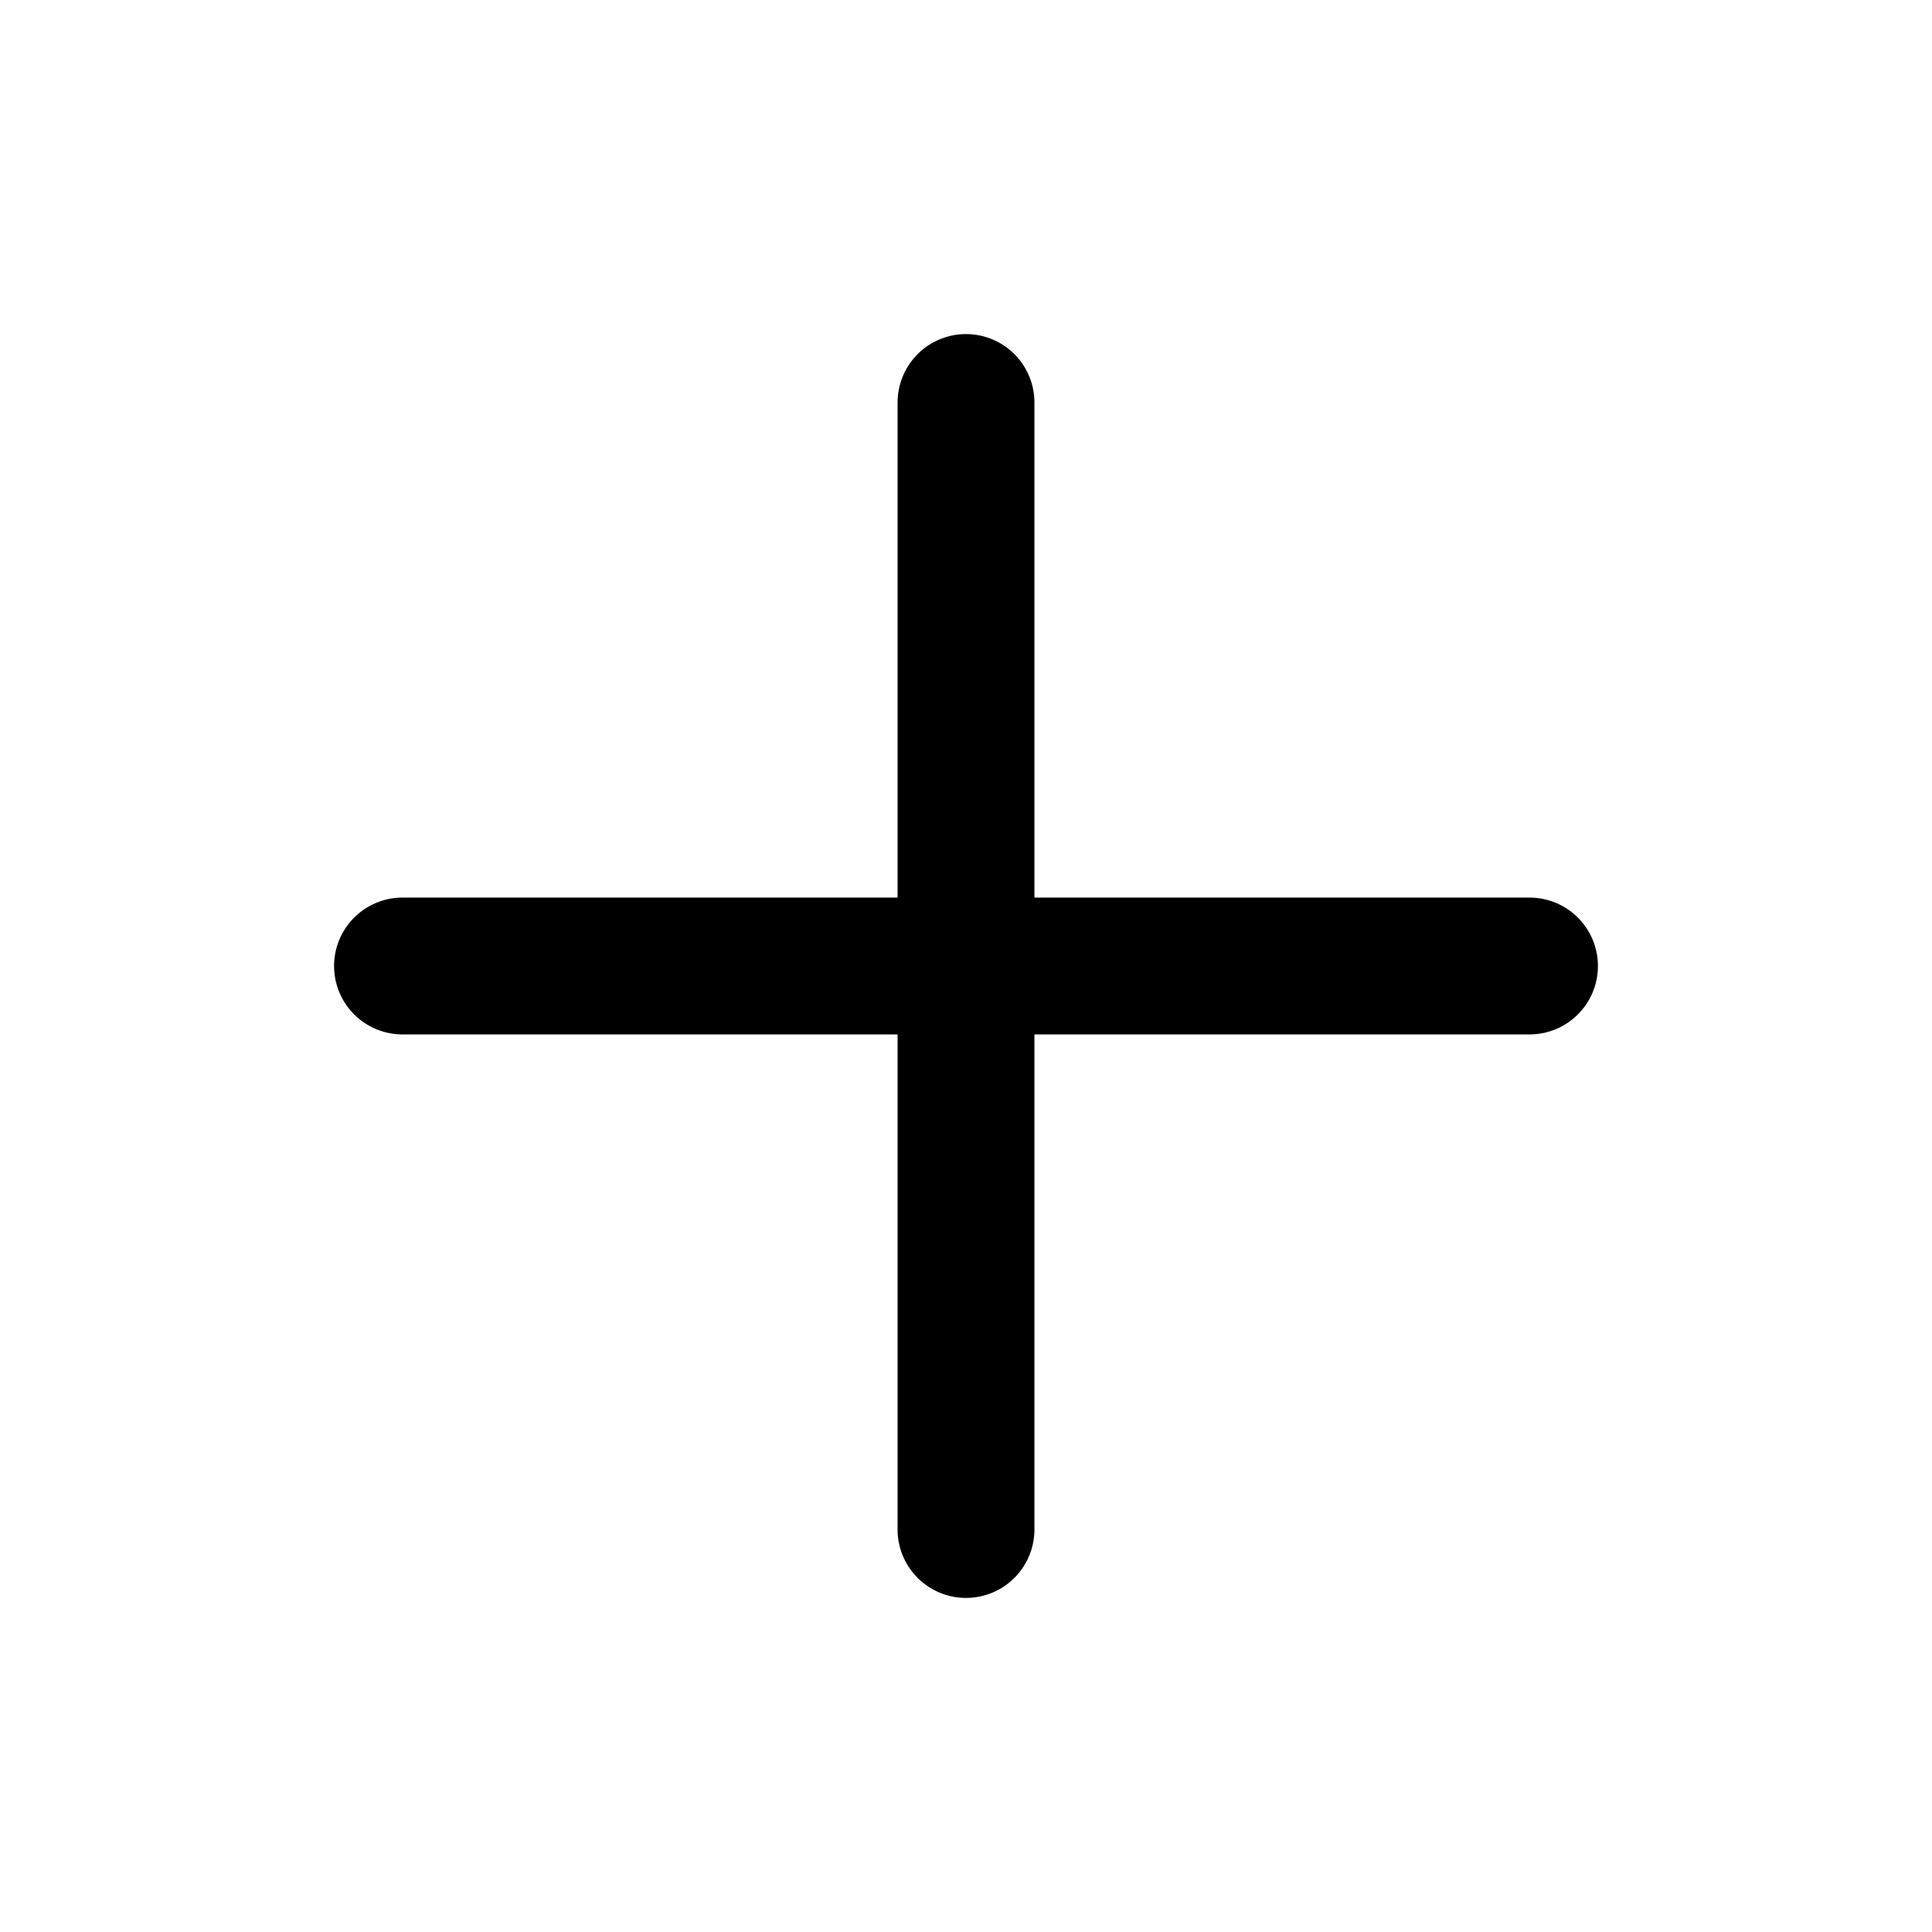
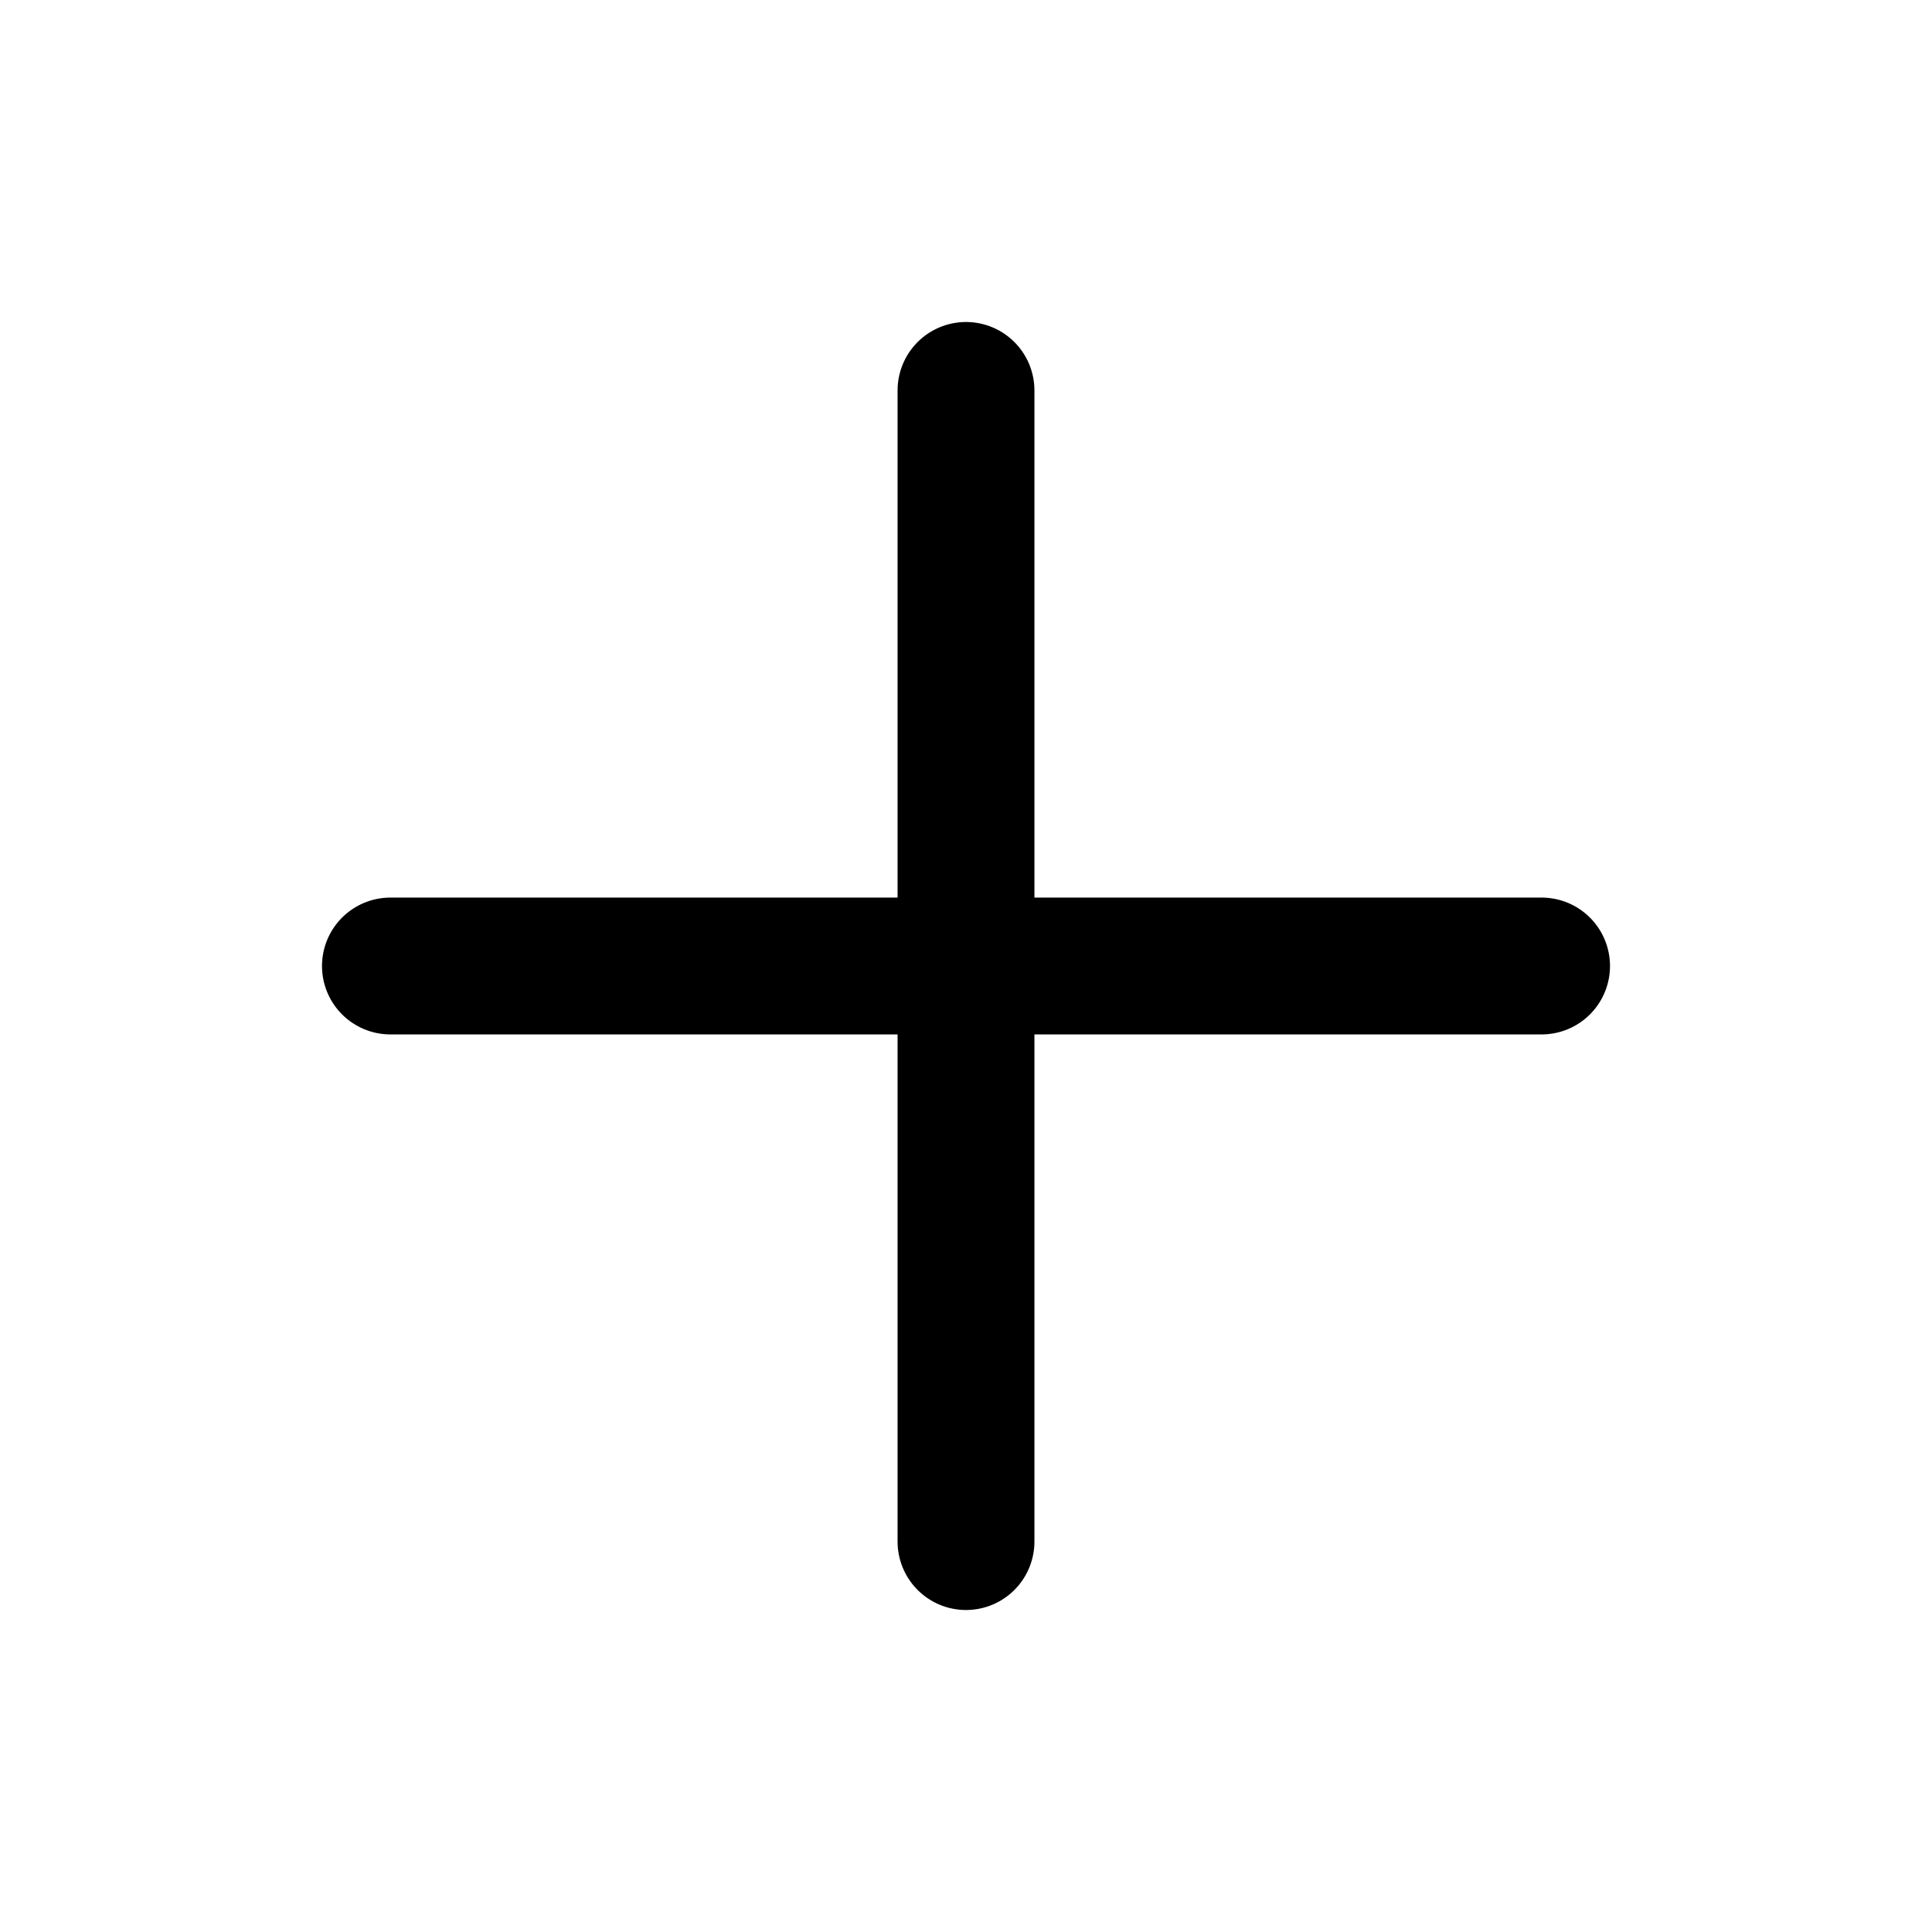
<svg xmlns="http://www.w3.org/2000/svg" viewBox="0 0 24 24" fill="none" stroke="currentColor" stroke-width="1.7" stroke-linecap="round" stroke-linejoin="round">
  <g data-part="body">
-     <path d="M5 12 H19 M12 5 V19" />
+     <path d="M4.85 12 H19.15 M12 4.85 V19.15" />
  </g>
</svg>
